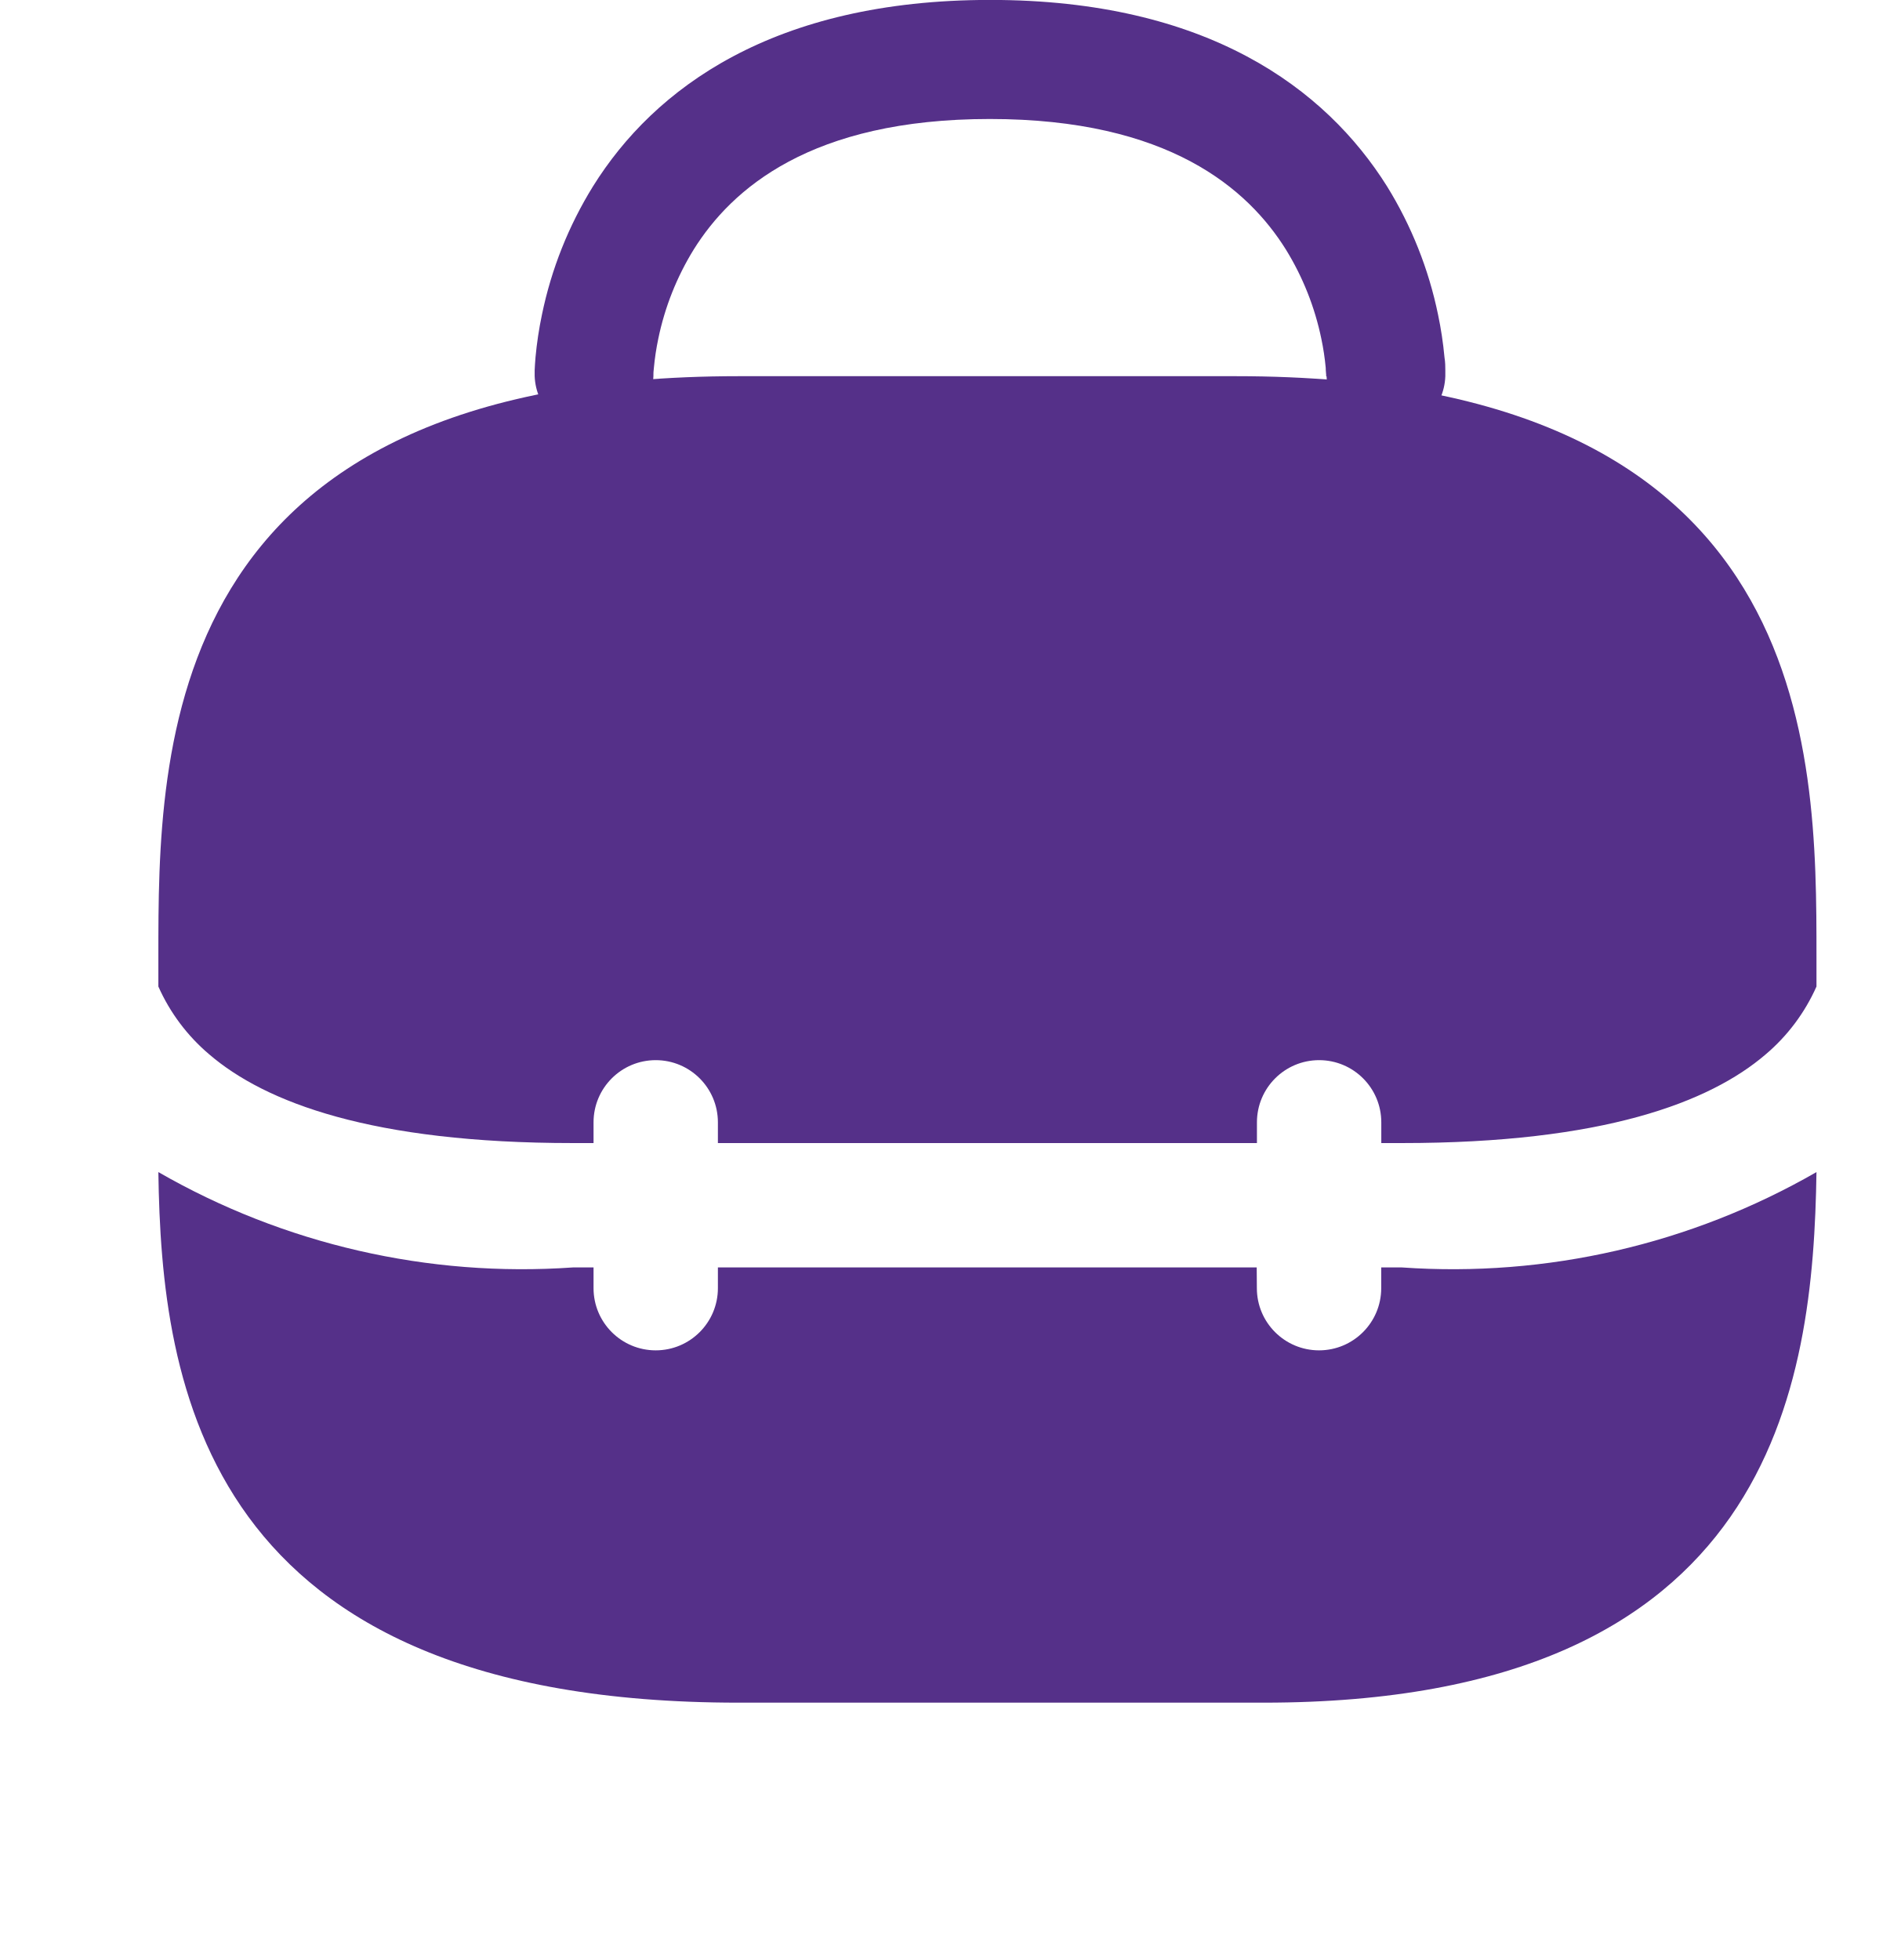
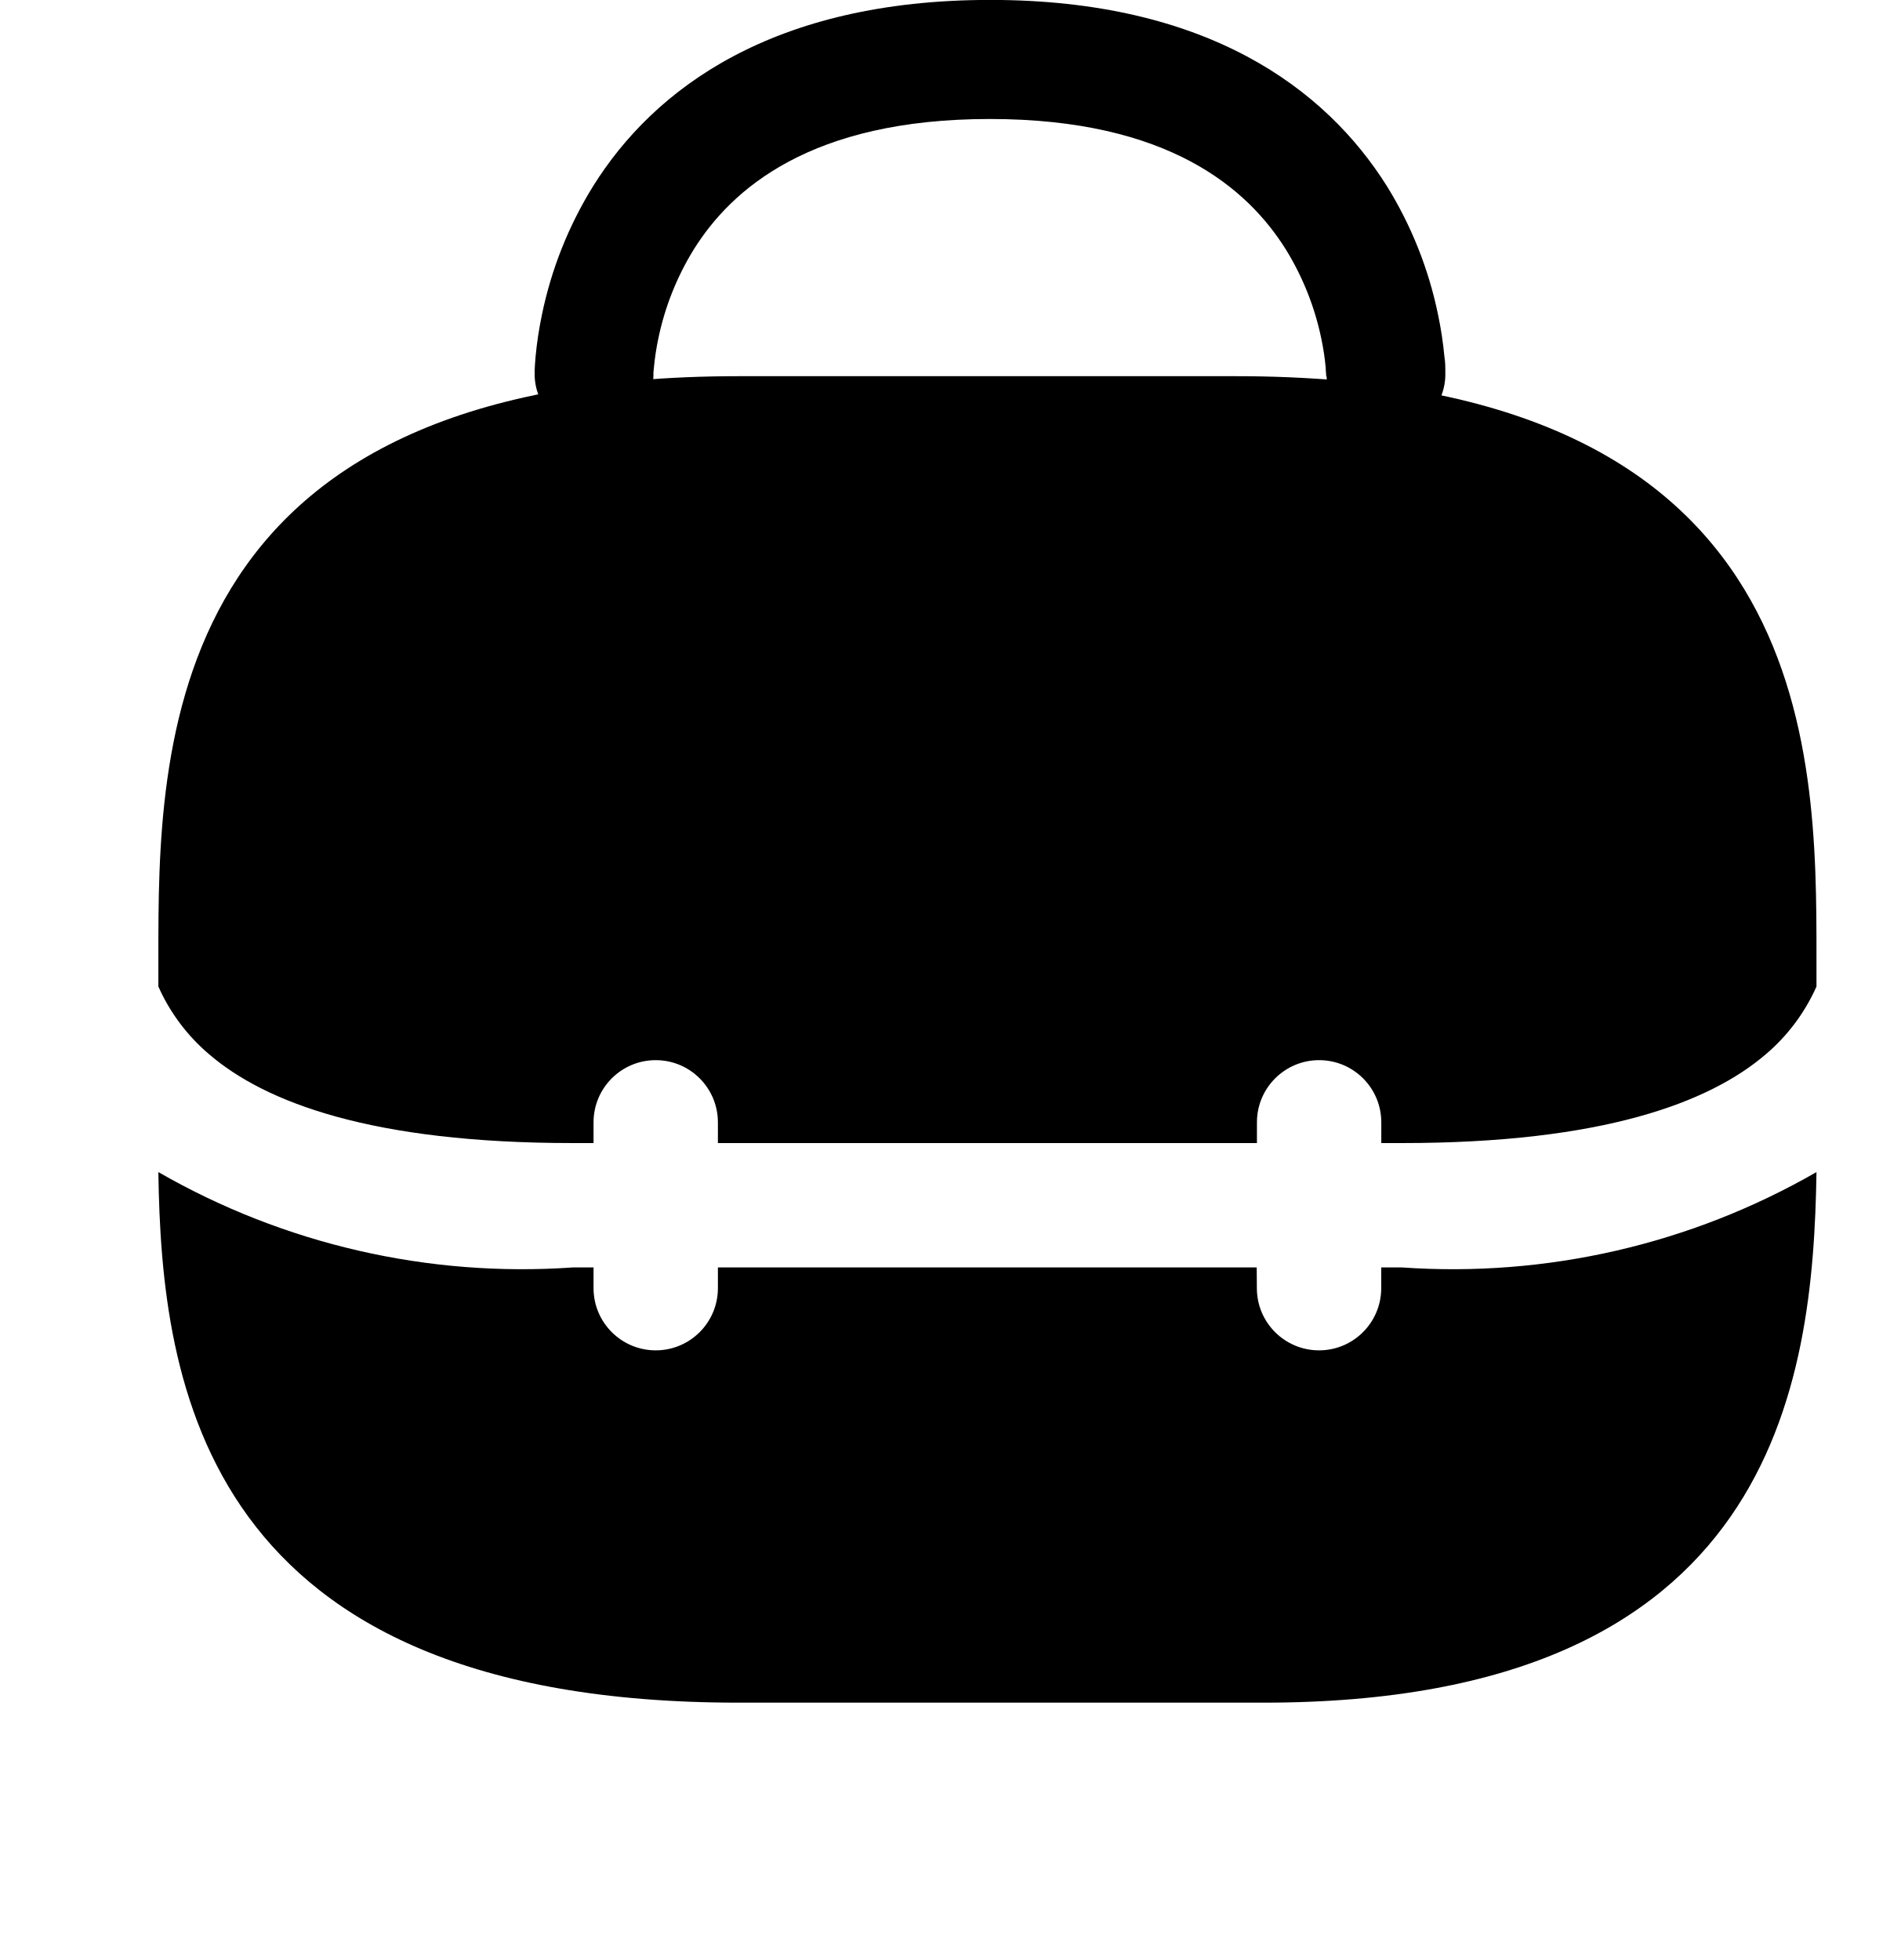
<svg xmlns="http://www.w3.org/2000/svg" width="24.756" height="25.53" viewBox="0 0 24.756 25.53">
  <g id="work_outline-24px" transform="translate(0 0.75)">
    <path id="Path_3997" data-name="Path 3997" d="M0,0H24.756V24.756H0Z" transform="translate(0 0.024)" fill="none" />
    <g id="briefcase-1" transform="translate(2.063 -0.75)">
-       <path id="Path_27049" data-name="Path 27049" d="M1.5,13.95v-.391C1.5,10.859,1.5,6,9.059,6h6.479C23.1,6,23.1,10.859,23.1,13.559v.391a2.474,2.474,0,0,1-.662.884c-.732.627-2.12,1.155-4.737,1.155h-.27v-.27a.81.81,0,1,0-1.62,0v.27H8.789v-.27a.81.81,0,1,0-1.62,0v.27H6.9c-2.617,0-4.006-.528-4.737-1.155A2.474,2.474,0,0,1,1.5,13.95Zm14.308,3.659H8.789v.27a.81.81,0,1,1-1.62,0v-.27H6.9a9.5,9.5,0,0,1-5.4-1.242c.04,2.76.57,6.911,7.556,6.911H15.9c6.654,0,7.158-4.151,7.2-6.911a9.5,9.5,0,0,1-5.4,1.242h-.27v.27a.81.81,0,1,1-1.62,0Z" transform="translate(-1.5 -1.1)" fill="#553089" fill-rule="evenodd" />
-       <path id="Path_27050" data-name="Path 27050" d="M7.8,6.151s0,0,0,0h0v0h0Zm8.768,0a.774.774,0,0,0,1.547,0h-.774c.774,0,.774,0,.774,0h0V6.122c0-.013,0-.03,0-.051,0-.042,0-.1-.011-.168a4.873,4.873,0,0,0-.084-.556,5.148,5.148,0,0,0-.665-1.671c-.8-1.274-2.343-2.427-5.169-2.427S7.808,2.4,7.012,3.677a5.149,5.149,0,0,0-.665,1.671,4.875,4.875,0,0,0-.084.556c-.006.069-.009.126-.011.168,0,.021,0,.038,0,.051v.025h0a.774.774,0,0,0,1.547,0h0V6.136c0-.019,0-.051.006-.094a3.327,3.327,0,0,1,.057-.378A3.6,3.6,0,0,1,8.324,4.5c.493-.789,1.525-1.7,3.857-1.7s3.363.91,3.857,1.7A3.6,3.6,0,0,1,16.5,5.663a3.305,3.305,0,0,1,.057.378c0,.043.006.076.006.094v.018Z" transform="translate(-1.35 -1.25)" fill="#553089" fill-rule="evenodd" />
+       <path id="Path_27049" data-name="Path 27049" d="M1.5,13.95v-.391C1.5,10.859,1.5,6,9.059,6h6.479C23.1,6,23.1,10.859,23.1,13.559v.391a2.474,2.474,0,0,1-.662.884c-.732.627-2.12,1.155-4.737,1.155h-.27v-.27a.81.81,0,1,0-1.62,0v.27H8.789v-.27a.81.81,0,1,0-1.62,0v.27H6.9c-2.617,0-4.006-.528-4.737-1.155A2.474,2.474,0,0,1,1.5,13.95Zm14.308,3.659H8.789v.27a.81.81,0,1,1-1.62,0v-.27H6.9a9.5,9.5,0,0,1-5.4-1.242c.04,2.76.57,6.911,7.556,6.911H15.9c6.654,0,7.158-4.151,7.2-6.911a9.5,9.5,0,0,1-5.4,1.242h-.27v.27a.81.81,0,1,1-1.62,0Z" transform="translate(-1.5 -1.1)" fill="currentColor" fill-rule="evenodd" />
+       <path id="Path_27050" data-name="Path 27050" d="M7.8,6.151s0,0,0,0h0v0h0Zm8.768,0a.774.774,0,0,0,1.547,0h-.774c.774,0,.774,0,.774,0h0V6.122c0-.013,0-.03,0-.051,0-.042,0-.1-.011-.168a4.873,4.873,0,0,0-.084-.556,5.148,5.148,0,0,0-.665-1.671c-.8-1.274-2.343-2.427-5.169-2.427S7.808,2.4,7.012,3.677a5.149,5.149,0,0,0-.665,1.671,4.875,4.875,0,0,0-.084.556c-.006.069-.009.126-.011.168,0,.021,0,.038,0,.051v.025h0a.774.774,0,0,0,1.547,0h0V6.136c0-.019,0-.051.006-.094a3.327,3.327,0,0,1,.057-.378A3.6,3.6,0,0,1,8.324,4.5c.493-.789,1.525-1.7,3.857-1.7s3.363.91,3.857,1.7A3.6,3.6,0,0,1,16.5,5.663a3.305,3.305,0,0,1,.057.378c0,.043.006.076.006.094v.018Z" transform="translate(-1.35 -1.25)" fill="currentColor" fill-rule="evenodd" />
    </g>
  </g>
</svg>
